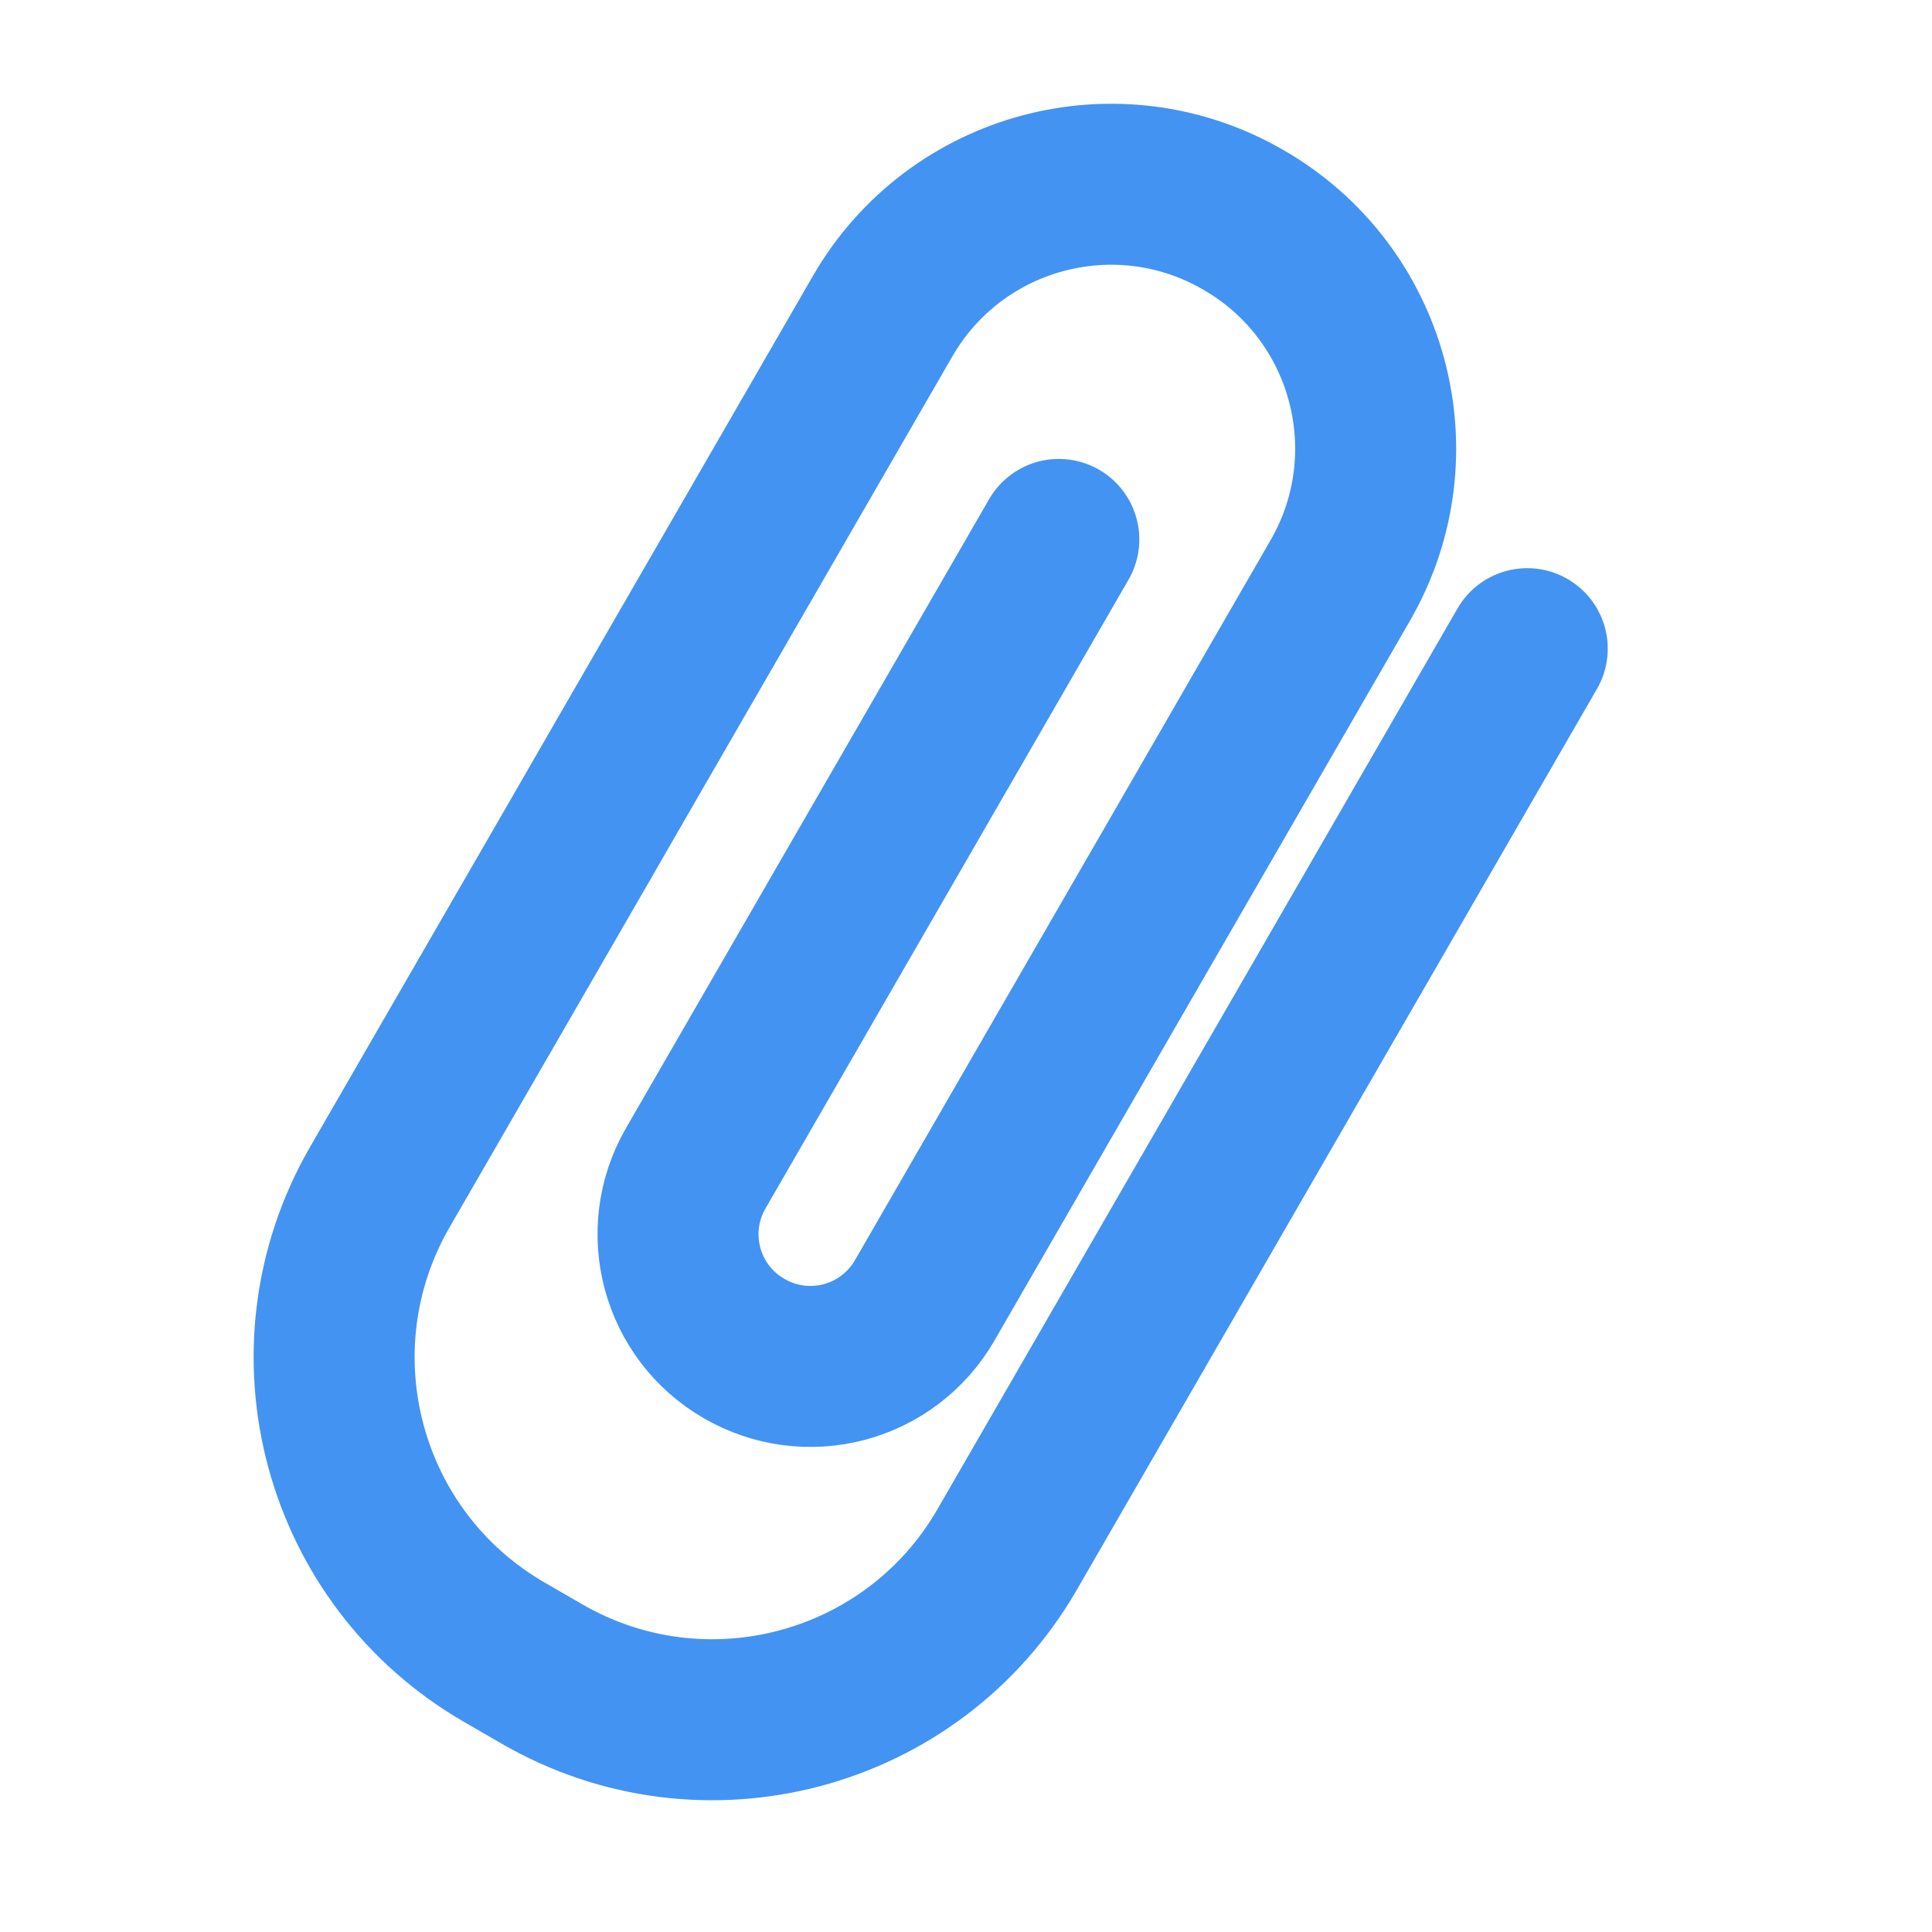
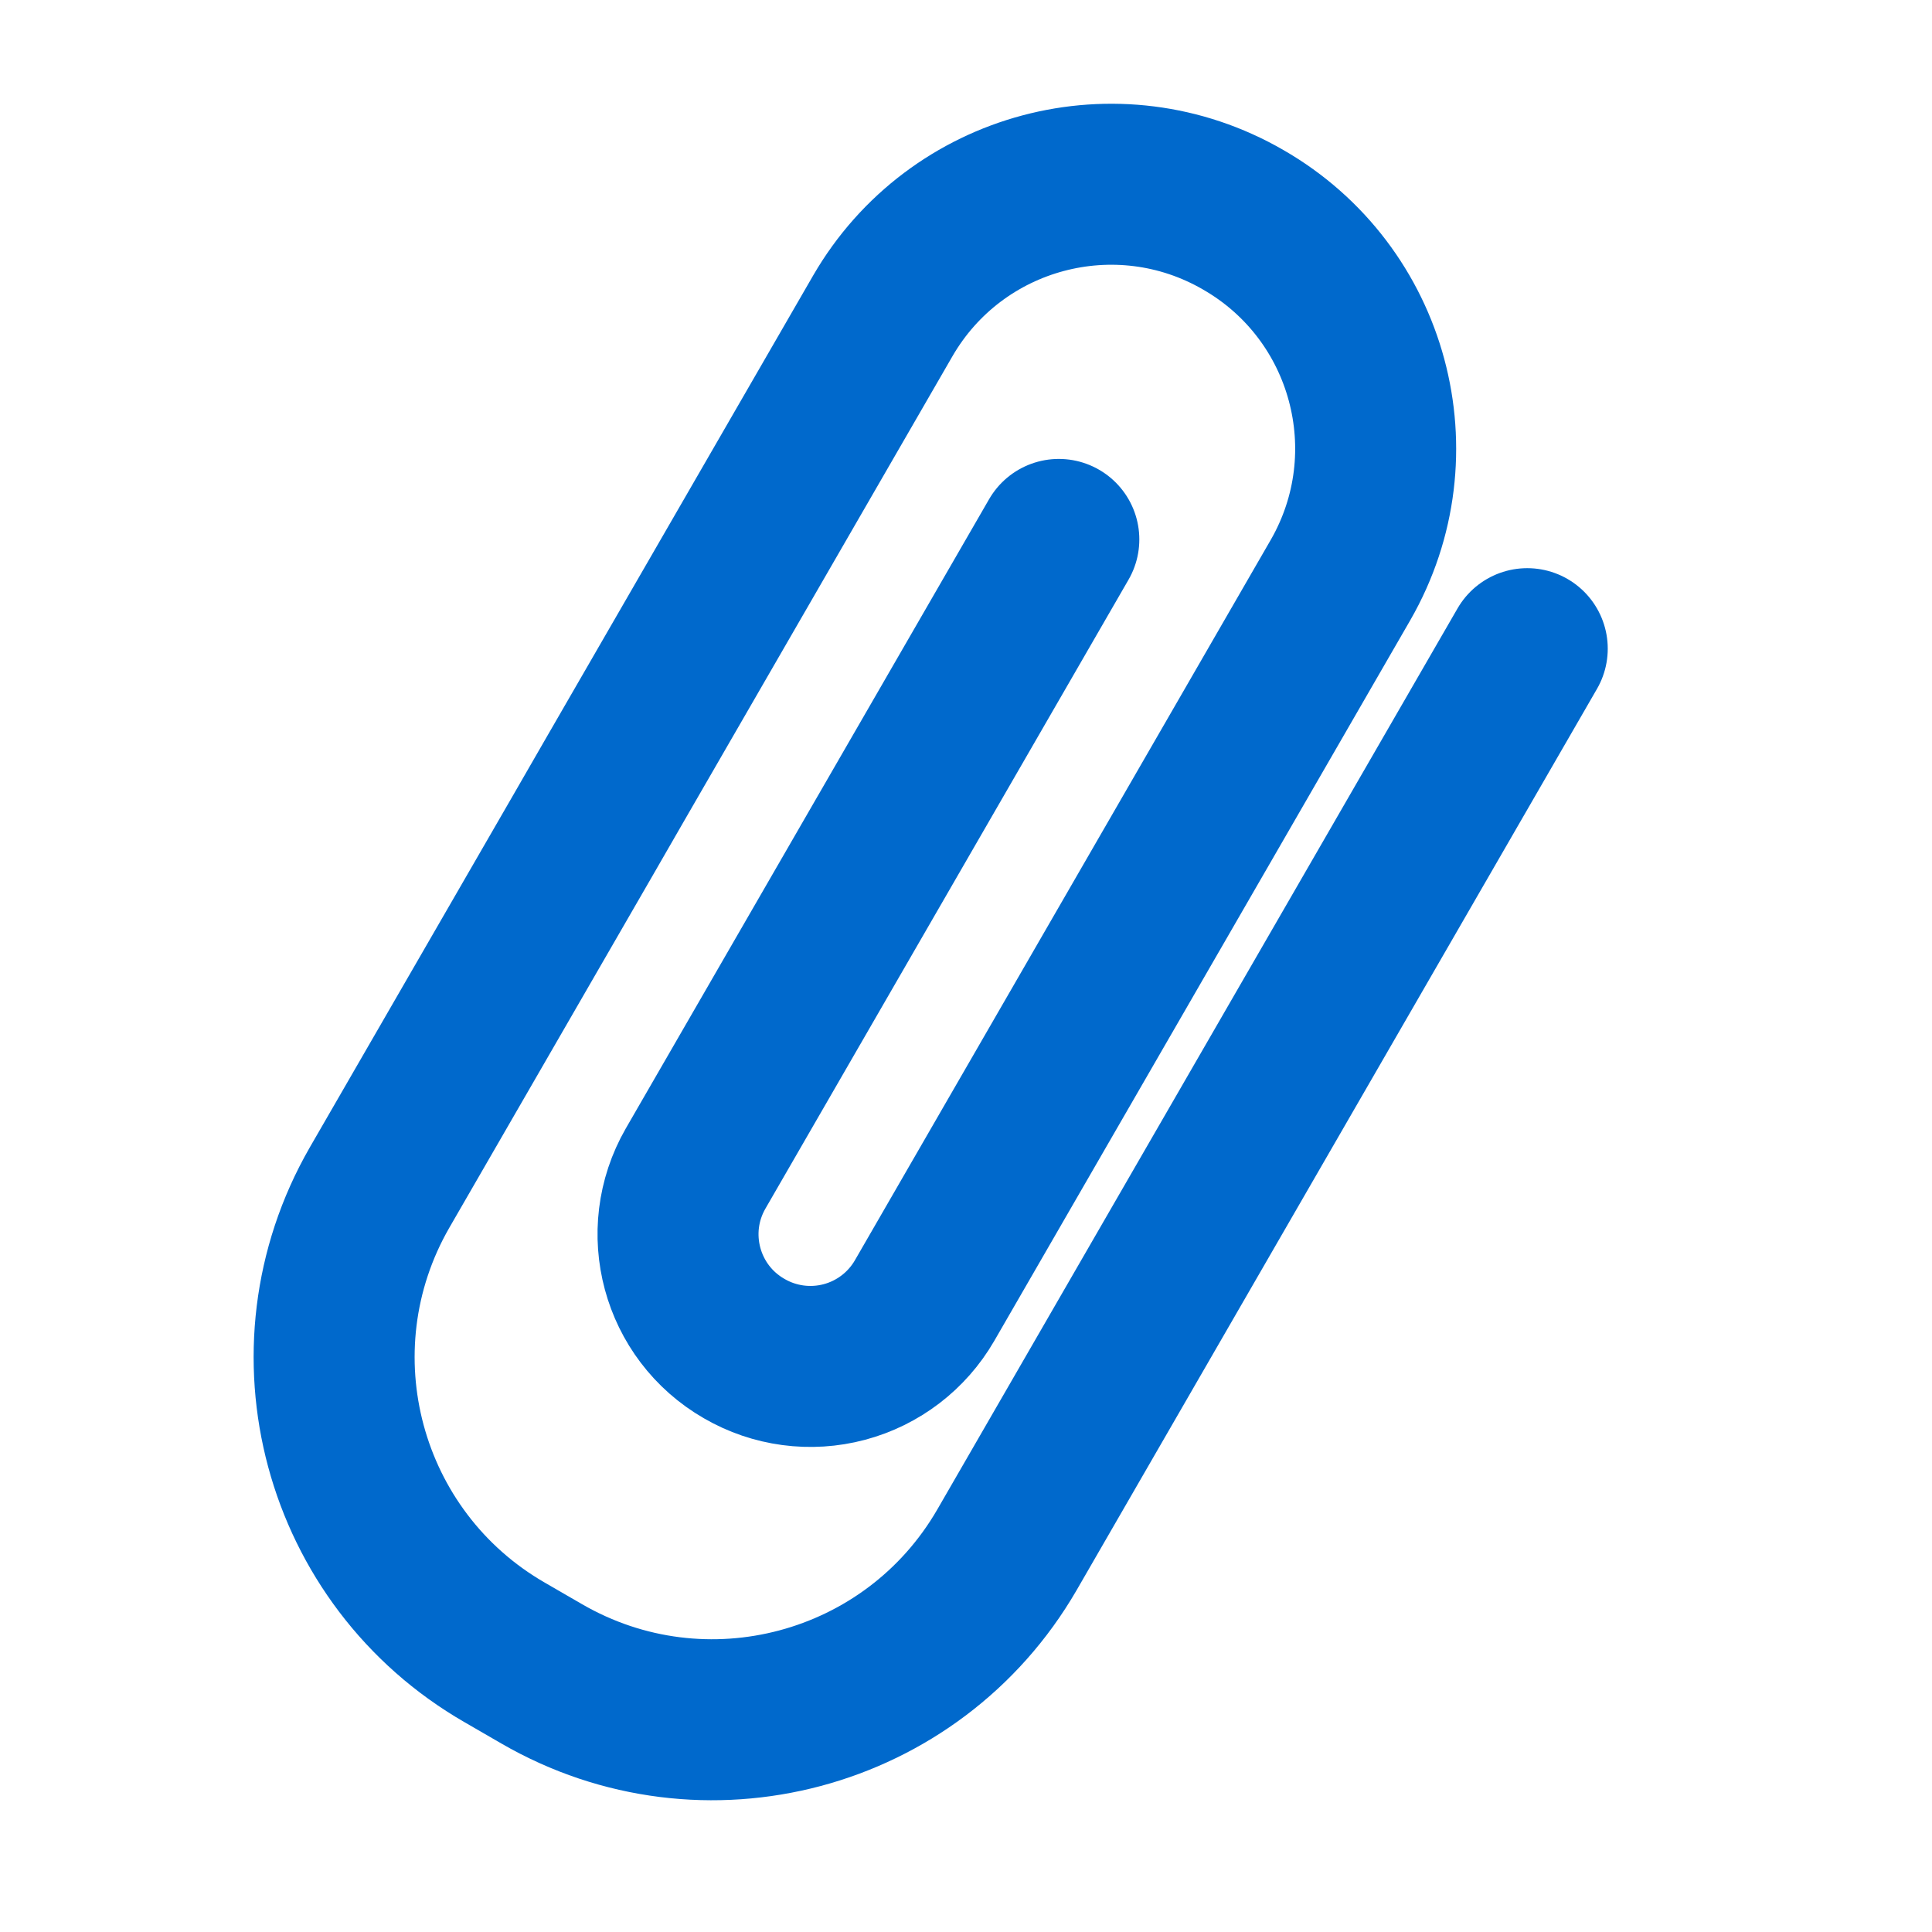
<svg xmlns="http://www.w3.org/2000/svg" width="24" height="24" viewBox="0 0 24 24">
  <g fill="none" fill-rule="evenodd">
-     <path d="M13.153 6.701l-4.512 7.815a1.638 1.638 0 0 0 .604 2.237 1.638 1.638 0 0 0 2.24-.596l3.324-5.758 1.843-3.193a3.277 3.277 0 0 0-1.207-4.475 3.277 3.277 0 0 0-4.478 1.192L7.642 9.681l-.395.686-2.533 4.387a4.23 4.23 0 0 0 1.557 5.774l.458.265a4.229 4.229 0 0 0 5.779-1.539l6.464-11.196" stroke="#4393F3" stroke-width="2" stroke-linecap="round" stroke-linejoin="round" />
+     <path d="M13.153 6.701l-4.512 7.815a1.638 1.638 0 0 0 .604 2.237 1.638 1.638 0 0 0 2.24-.596l3.324-5.758 1.843-3.193a3.277 3.277 0 0 0-1.207-4.475 3.277 3.277 0 0 0-4.478 1.192L7.642 9.681l-.395.686-2.533 4.387a4.23 4.23 0 0 0 1.557 5.774l.458.265a4.229 4.229 0 0 0 5.779-1.539l6.464-11.196" stroke="#0069CC" stroke-width="2" stroke-linecap="round" stroke-linejoin="round" />
    <path d="M0 0h24v24H0z" />
  </g>
</svg>
